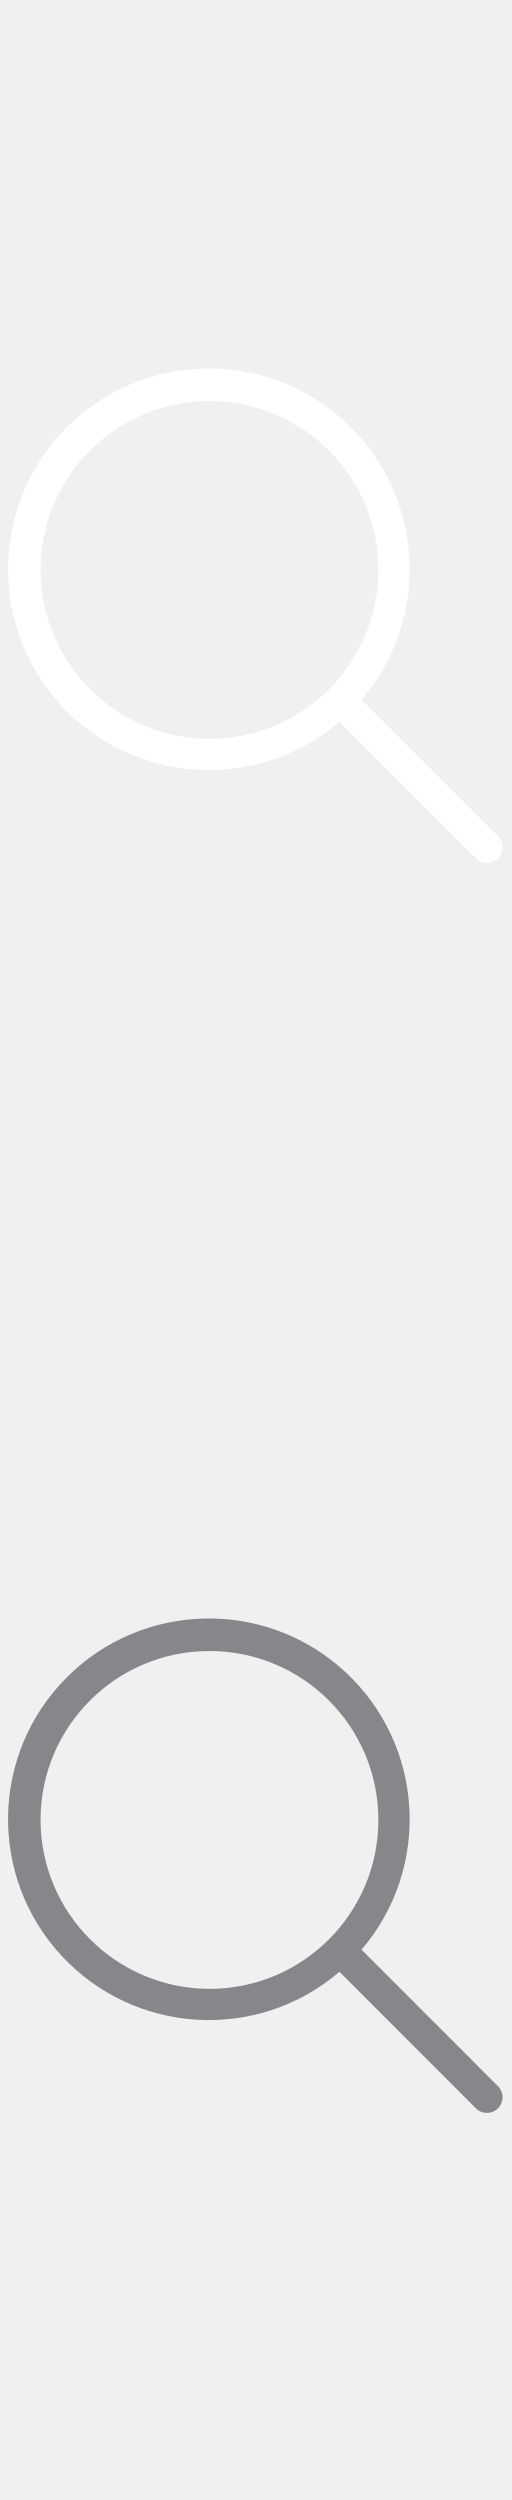
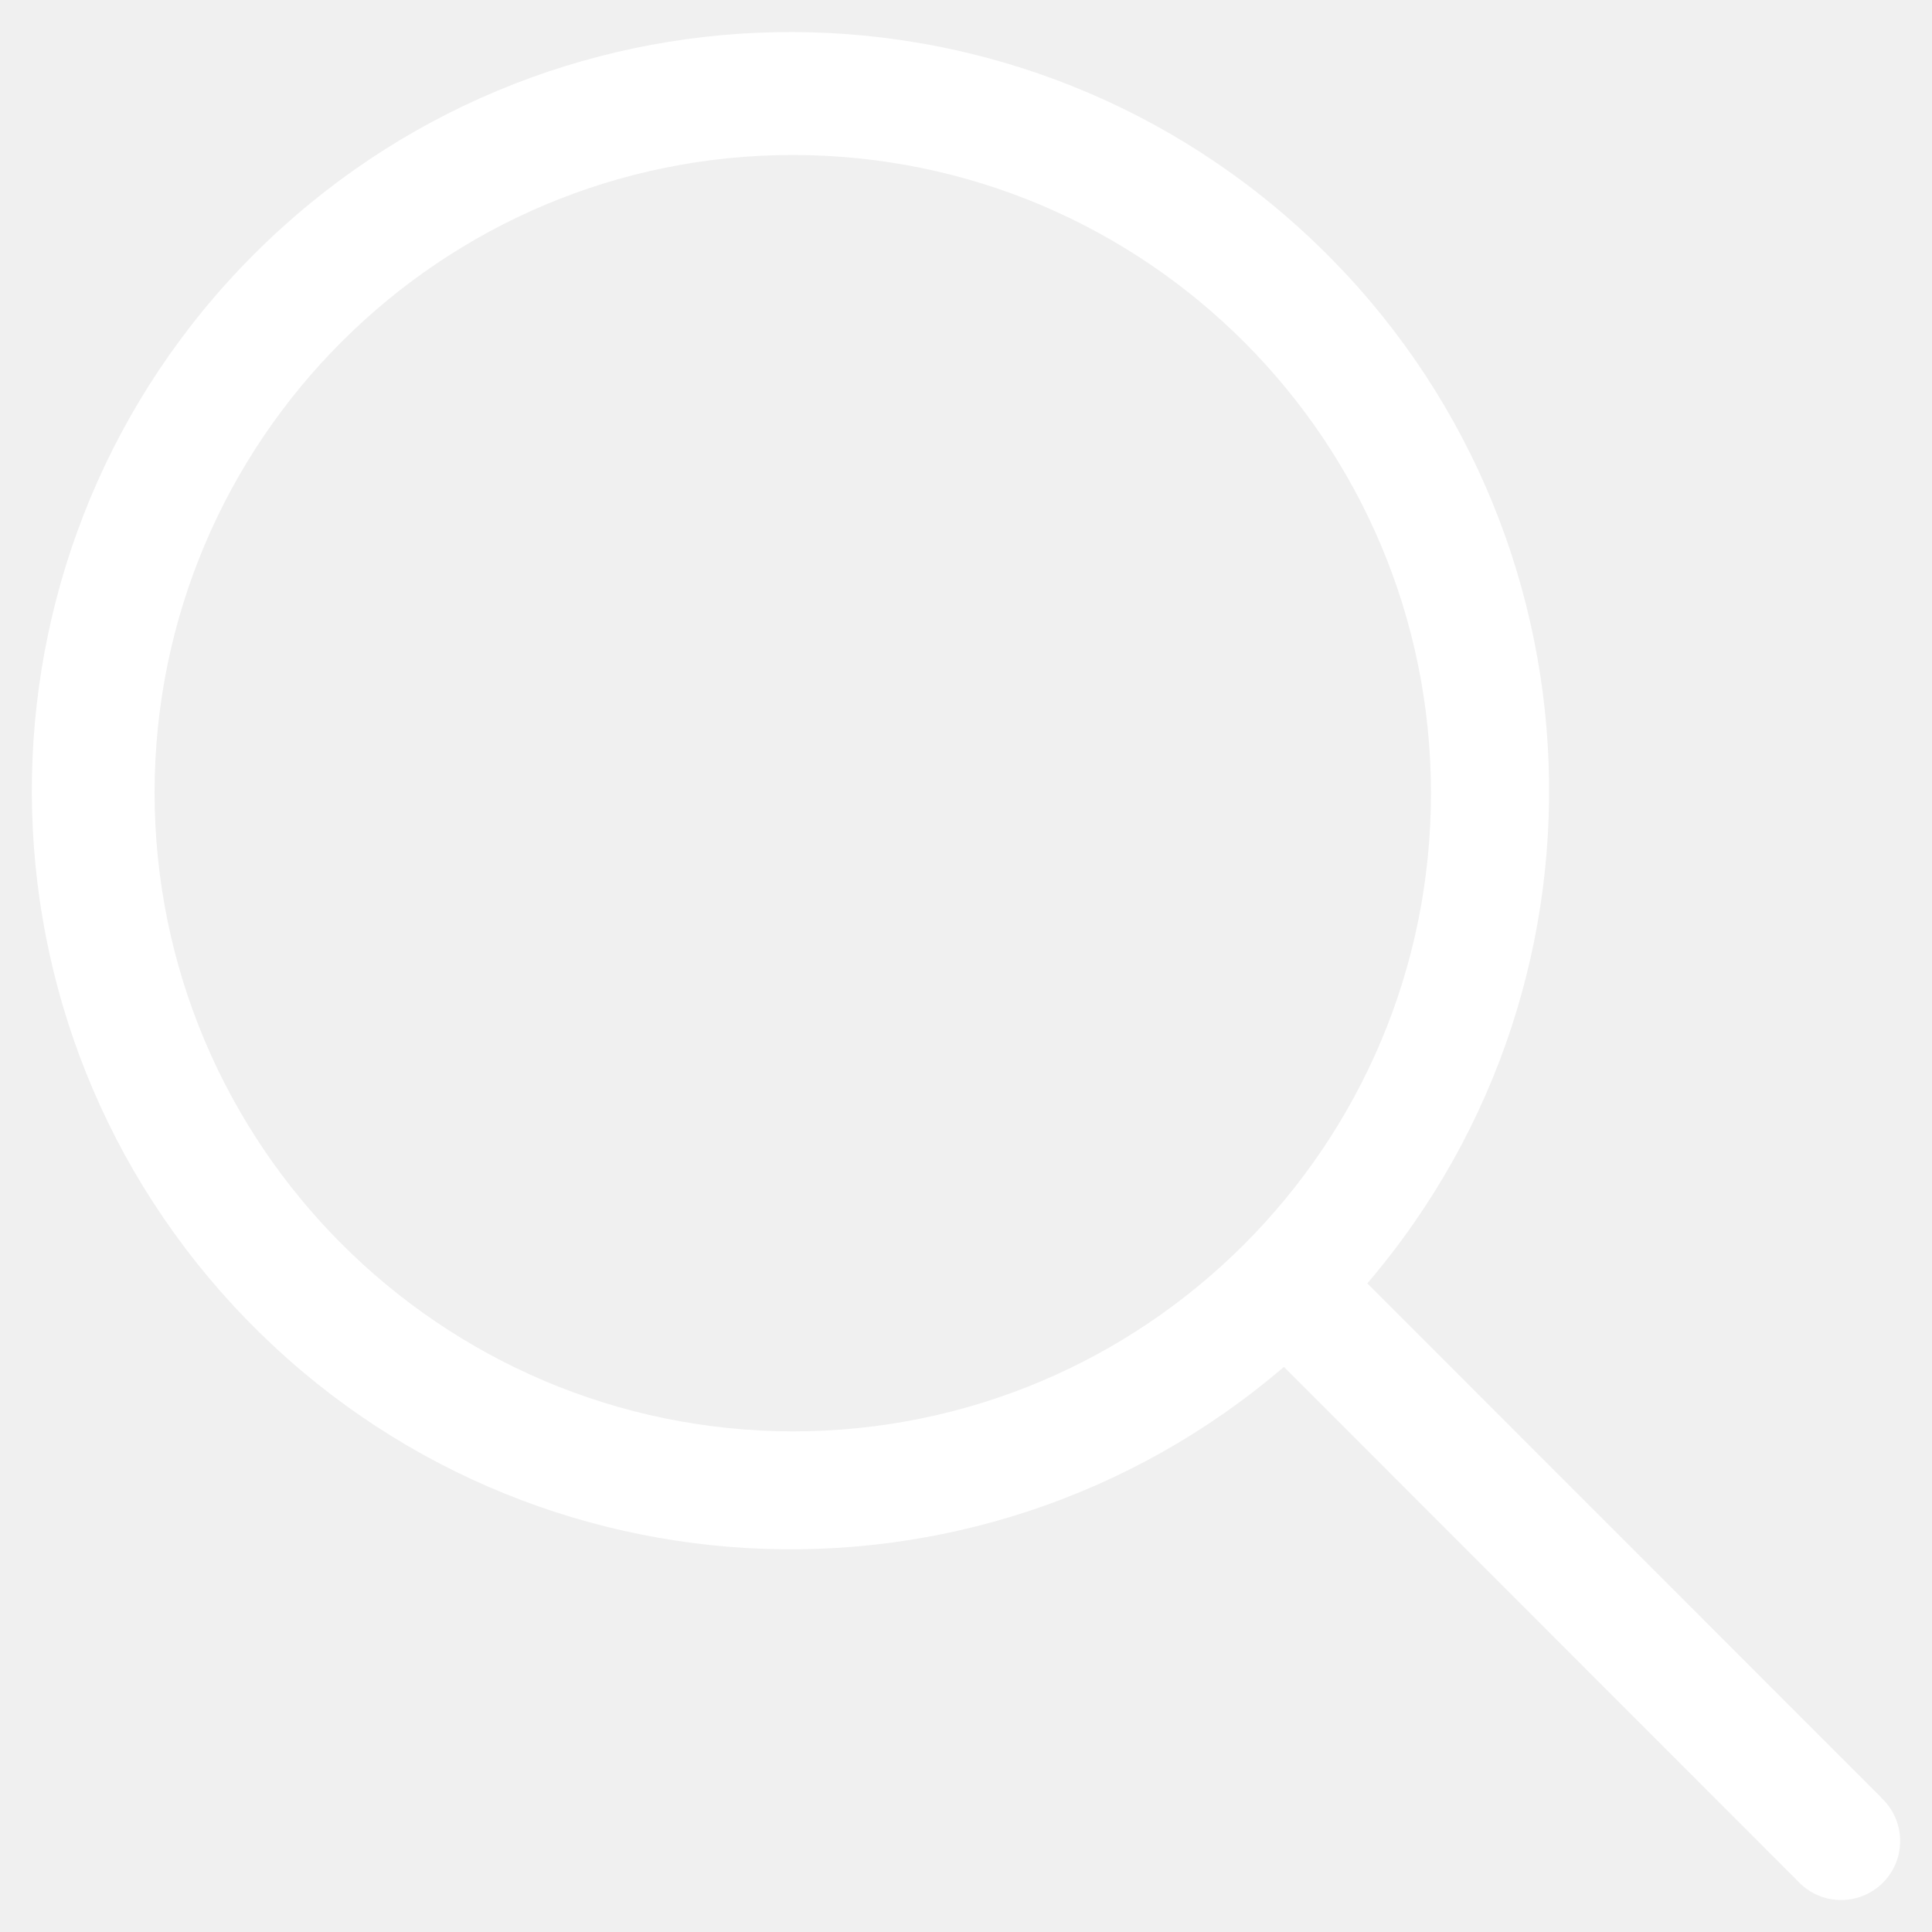
- <svg xmlns="http://www.w3.org/2000/svg" viewBox="0 0 18 88">
+ <svg xmlns="http://www.w3.org/2000/svg" version="1.1" viewBox="0 0 18 18">
  <defs>
    <style>
      .a {
        fill: none;
      }

      .b {
        fill: #fff;
      }

      .c {
        fill: #86868b;
      }
-     </style>
+   </style>
  </defs>
-   <g>
-     <rect class="a" width="18" height="88" />
-     <path class="b" d="M17.512,29.417l-4.786-4.788a7.068,7.068,0,1,0-.777.778l4.785,4.788a.55.55,0,1,0,.777-.777ZM1.427,20.054a5.946,5.946,0,1,1,5.946,5.954A5.957,5.957,0,0,1,1.427,20.054Z" />
-     <path class="c" d="M17.512,73.417l-4.786-4.788a7.068,7.068,0,1,0-.777.778l4.785,4.788a.55.55,0,1,0,.777-.777ZM1.427,64.054a5.946,5.946,0,1,1,5.946,5.954A5.957,5.957,0,0,1,1.427,64.054Z" />
-   </g>
+   <rect class="a" width="18" height="18" fill="none" />
+   <path class="b" d="m17.525 16.745-4.786-4.788a7.068 7.068 0 1 0-0.777 0.778l4.785 4.788a0.55 0.55 0 1 0 0.777-0.777zm-16.085-9.363a5.946 5.946 0 1 1 5.946 5.954 5.957 5.957 0 0 1-5.946-5.954z" fill="#fff" />
</svg>
